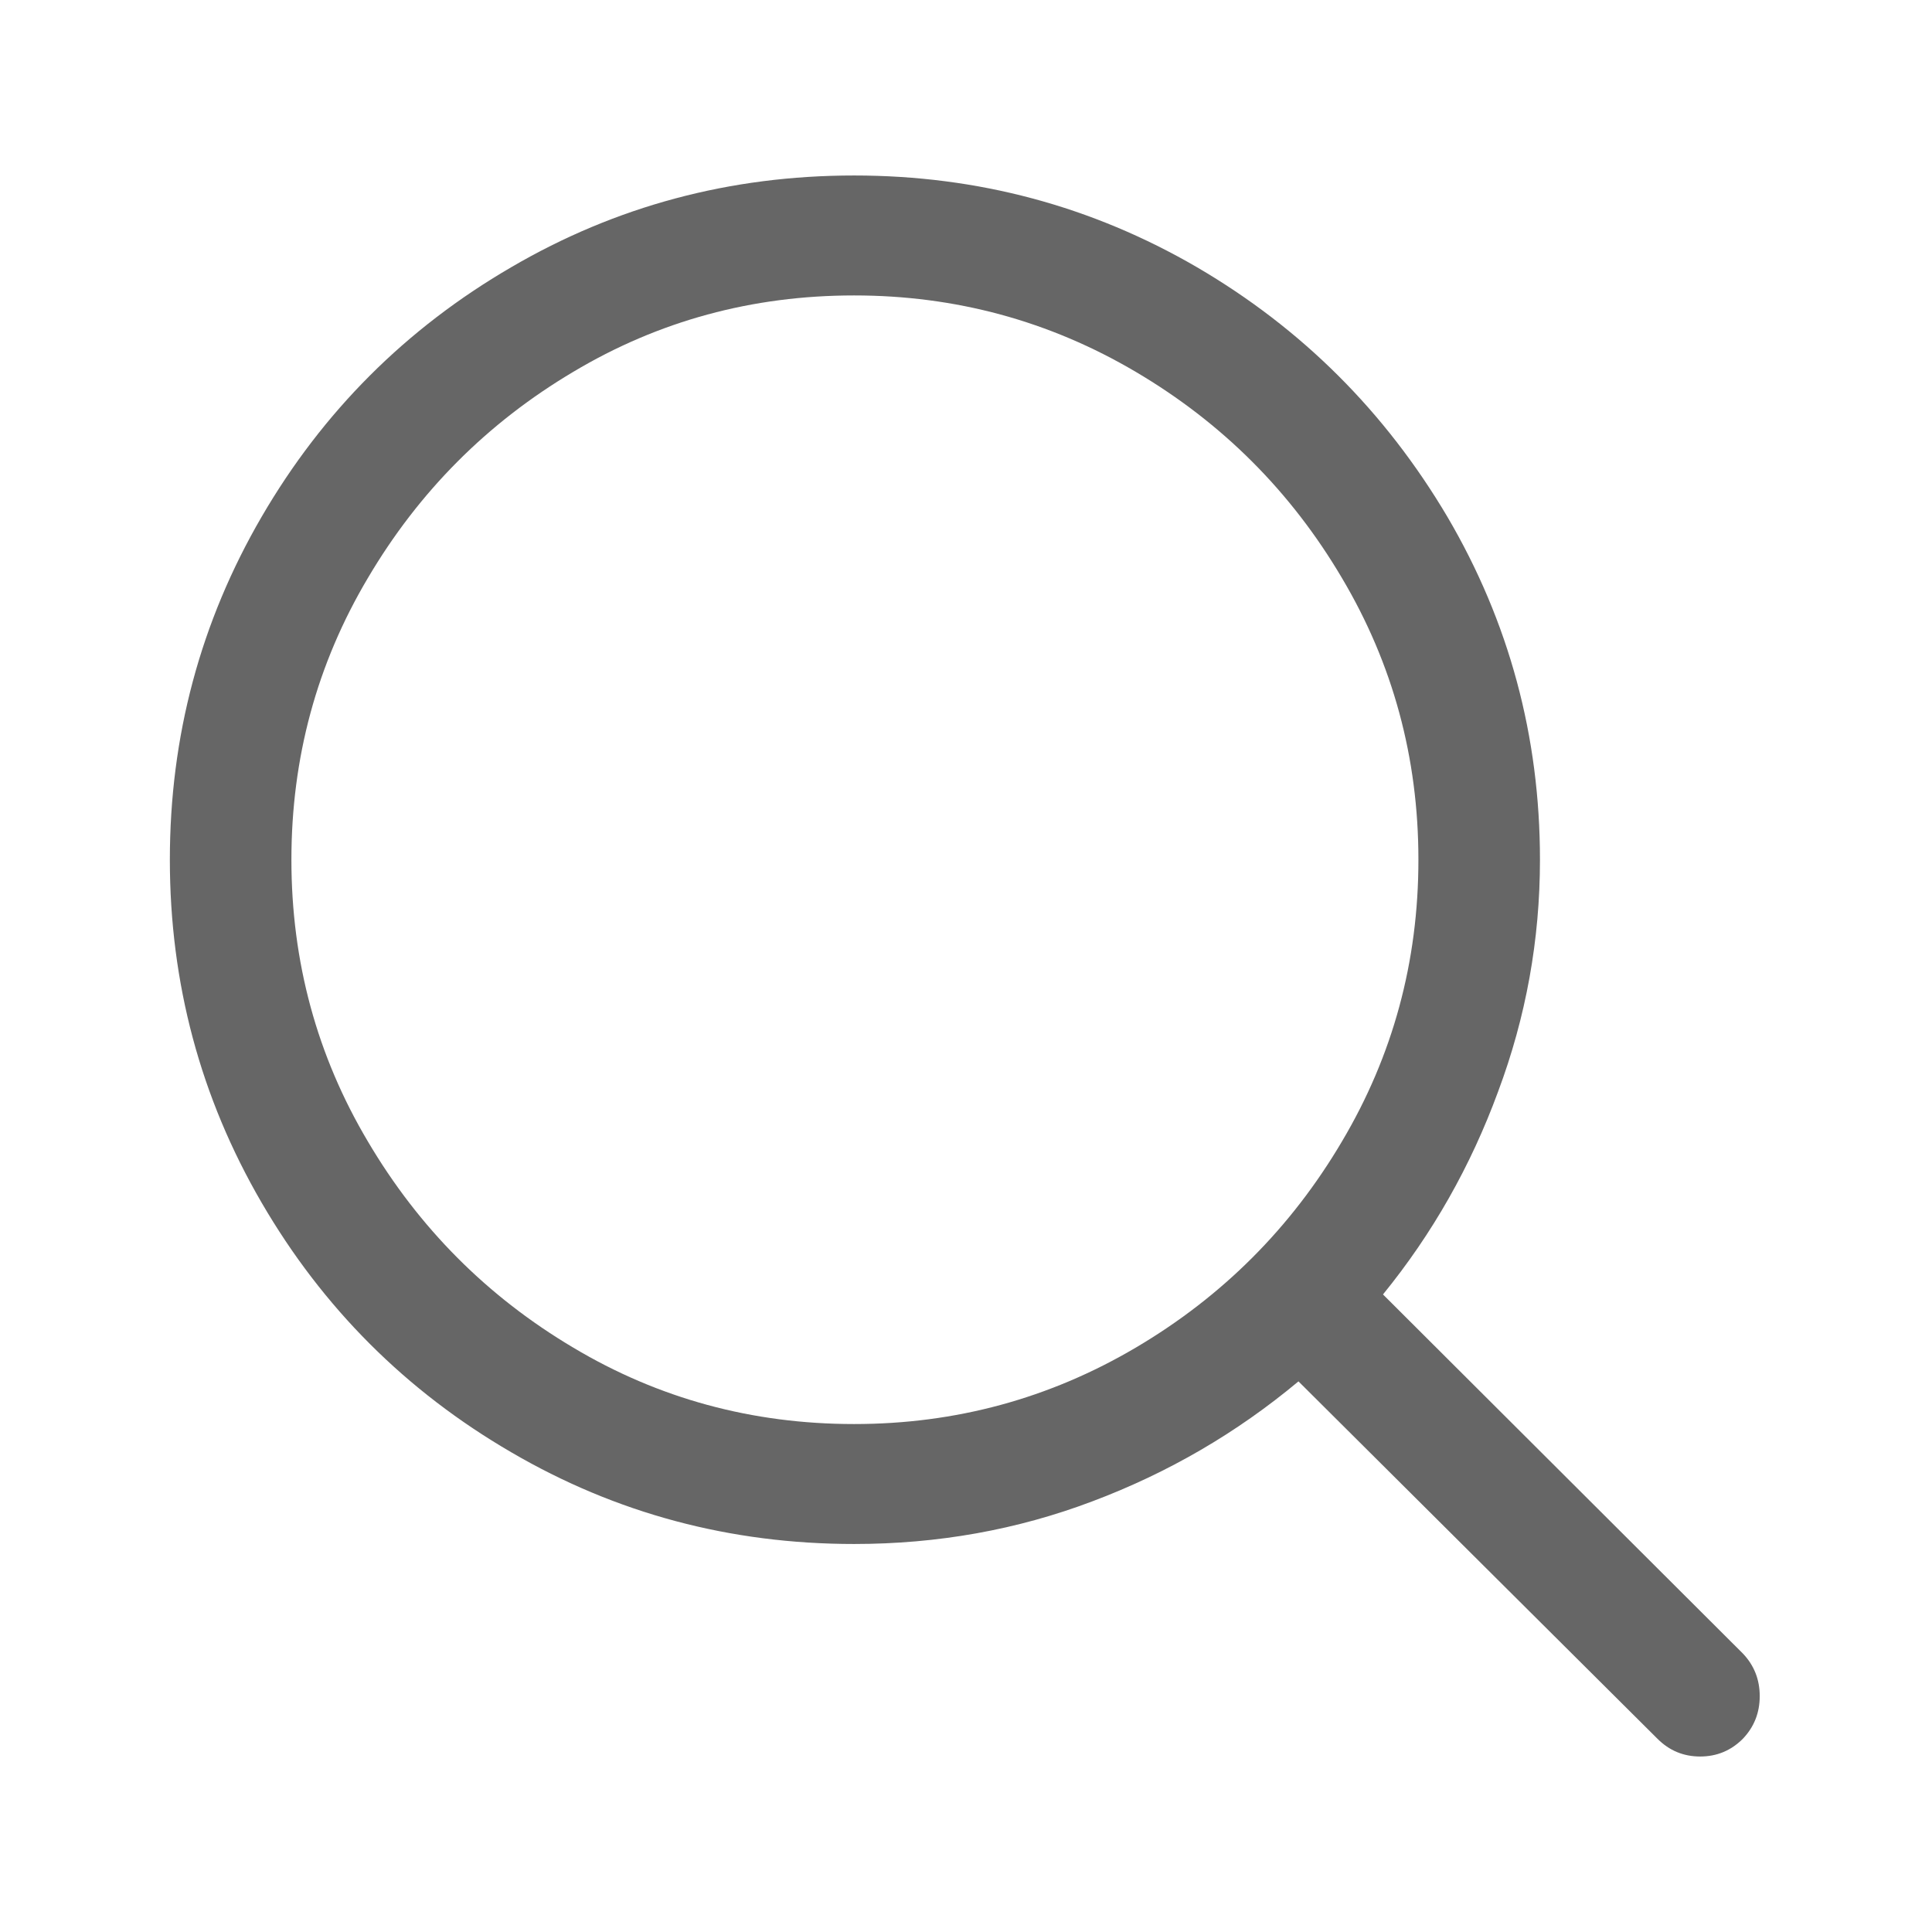
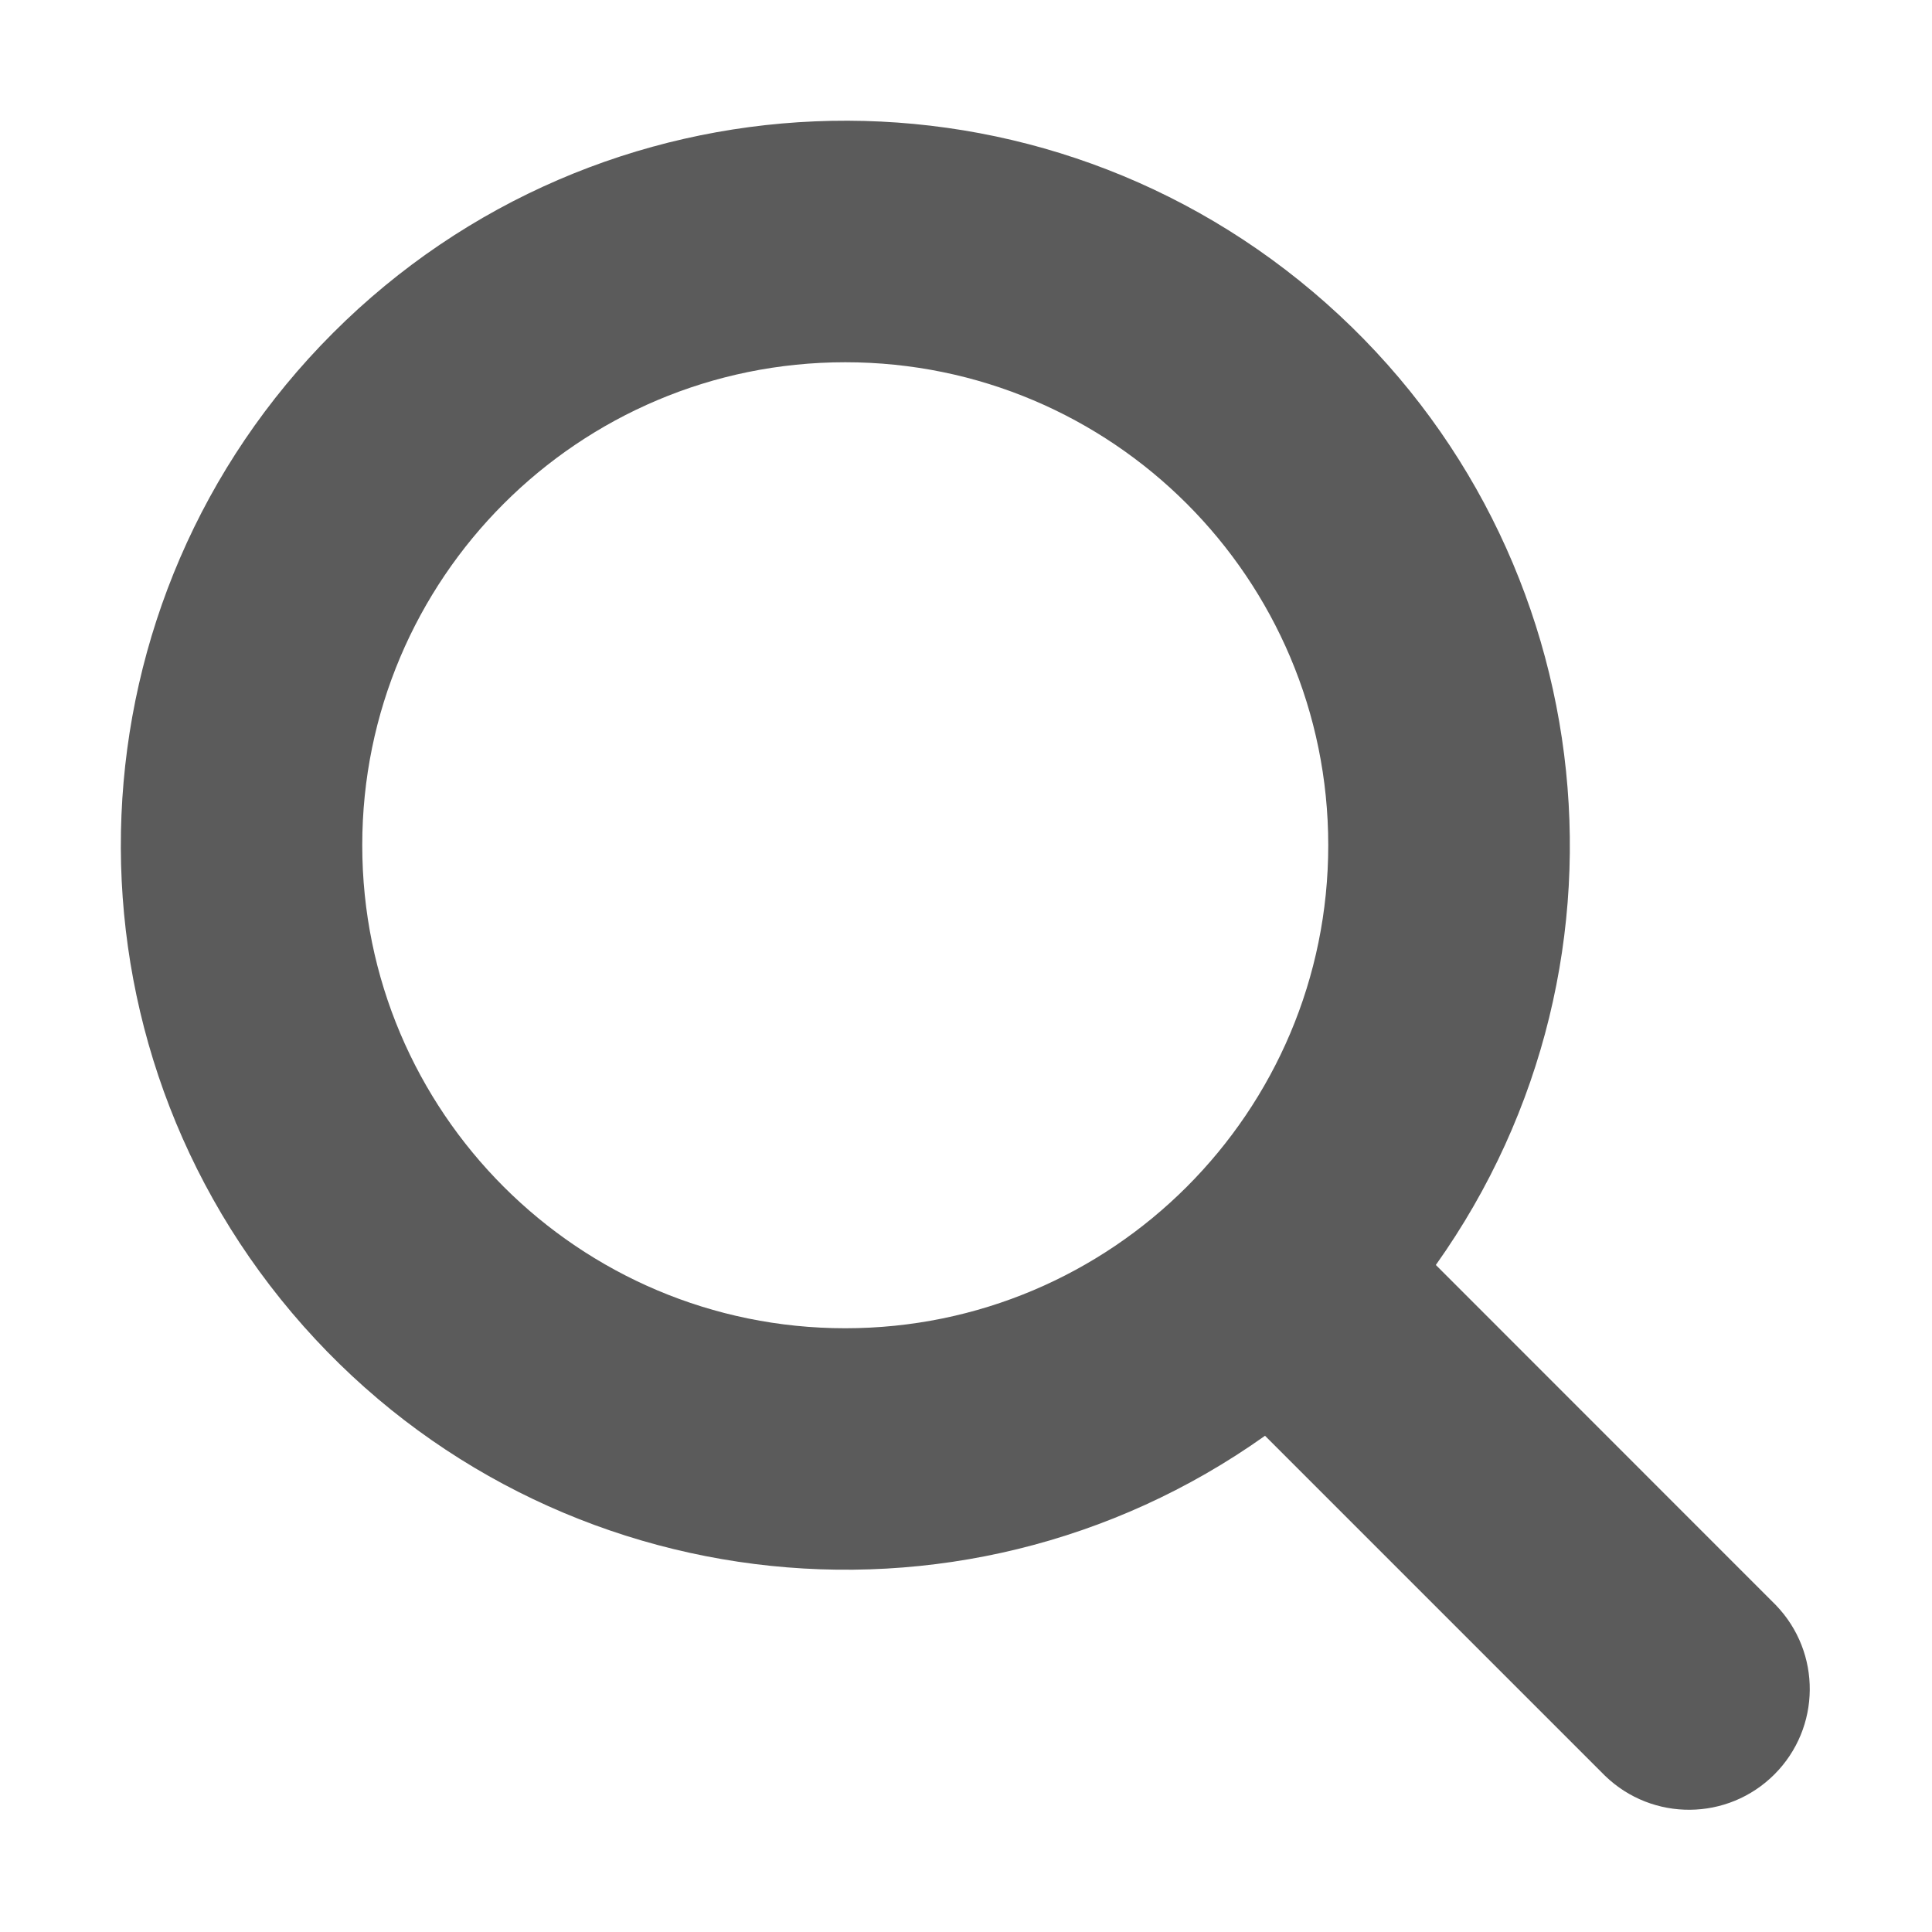
- <svg xmlns="http://www.w3.org/2000/svg" width="24" height="24">
-   <rect width="24" height="24" opacity="0" />
-   <g>
-     <path d="M17.18 16.08Q18.1 14.95 18.61 13.56Q19.13 12.17 19.13 10.68Q19.13 8.38 17.98 6.42Q16.82 4.46 14.87 3.32Q12.91 2.18 10.61 2.18Q8.3 2.18 6.35 3.32Q4.39 4.46 3.25 6.42Q2.11 8.38 2.11 10.68Q2.11 12.98 3.25 14.94Q4.39 16.9 6.35 18.04Q8.3 19.18 10.61 19.18Q12.17 19.18 13.57 18.65Q14.98 18.12 16.13 17.16L20.59 21.6Q20.81 21.82 21.12 21.82Q21.43 21.82 21.65 21.6Q21.86 21.38 21.86 21.07Q21.86 20.76 21.65 20.54L17.18 16.08ZM3.62 10.68Q3.62 8.78 4.57 7.18Q5.52 5.57 7.12 4.62Q8.71 3.67 10.61 3.67Q12.5 3.67 14.11 4.62Q15.72 5.57 16.67 7.18Q17.62 8.78 17.62 10.68Q17.62 12.58 16.67 14.18Q15.72 15.79 14.11 16.74Q12.5 17.69 10.61 17.69Q8.71 17.69 7.12 16.74Q5.52 15.79 4.57 14.18Q3.62 12.58 3.62 10.68Z" fill="rgba(102,102,102,1)" />
-   </g>
+ <svg xmlns="http://www.w3.org/2000/svg" t="1757574571713" class="icon" viewBox="0 0 1024 1024" version="1.1" p-id="15800" width="200" height="200">
+   <path d="M670.528 760.96a384 384 0 1 1 90.496-90.496l180.224 180.288a64 64 0 0 1-90.496 90.496l-180.224-180.224zM448 704a256 256 0 1 0 0-512 256 256 0 0 0 0 512z" fill="#5B5B5B" p-id="15801" />
</svg>
